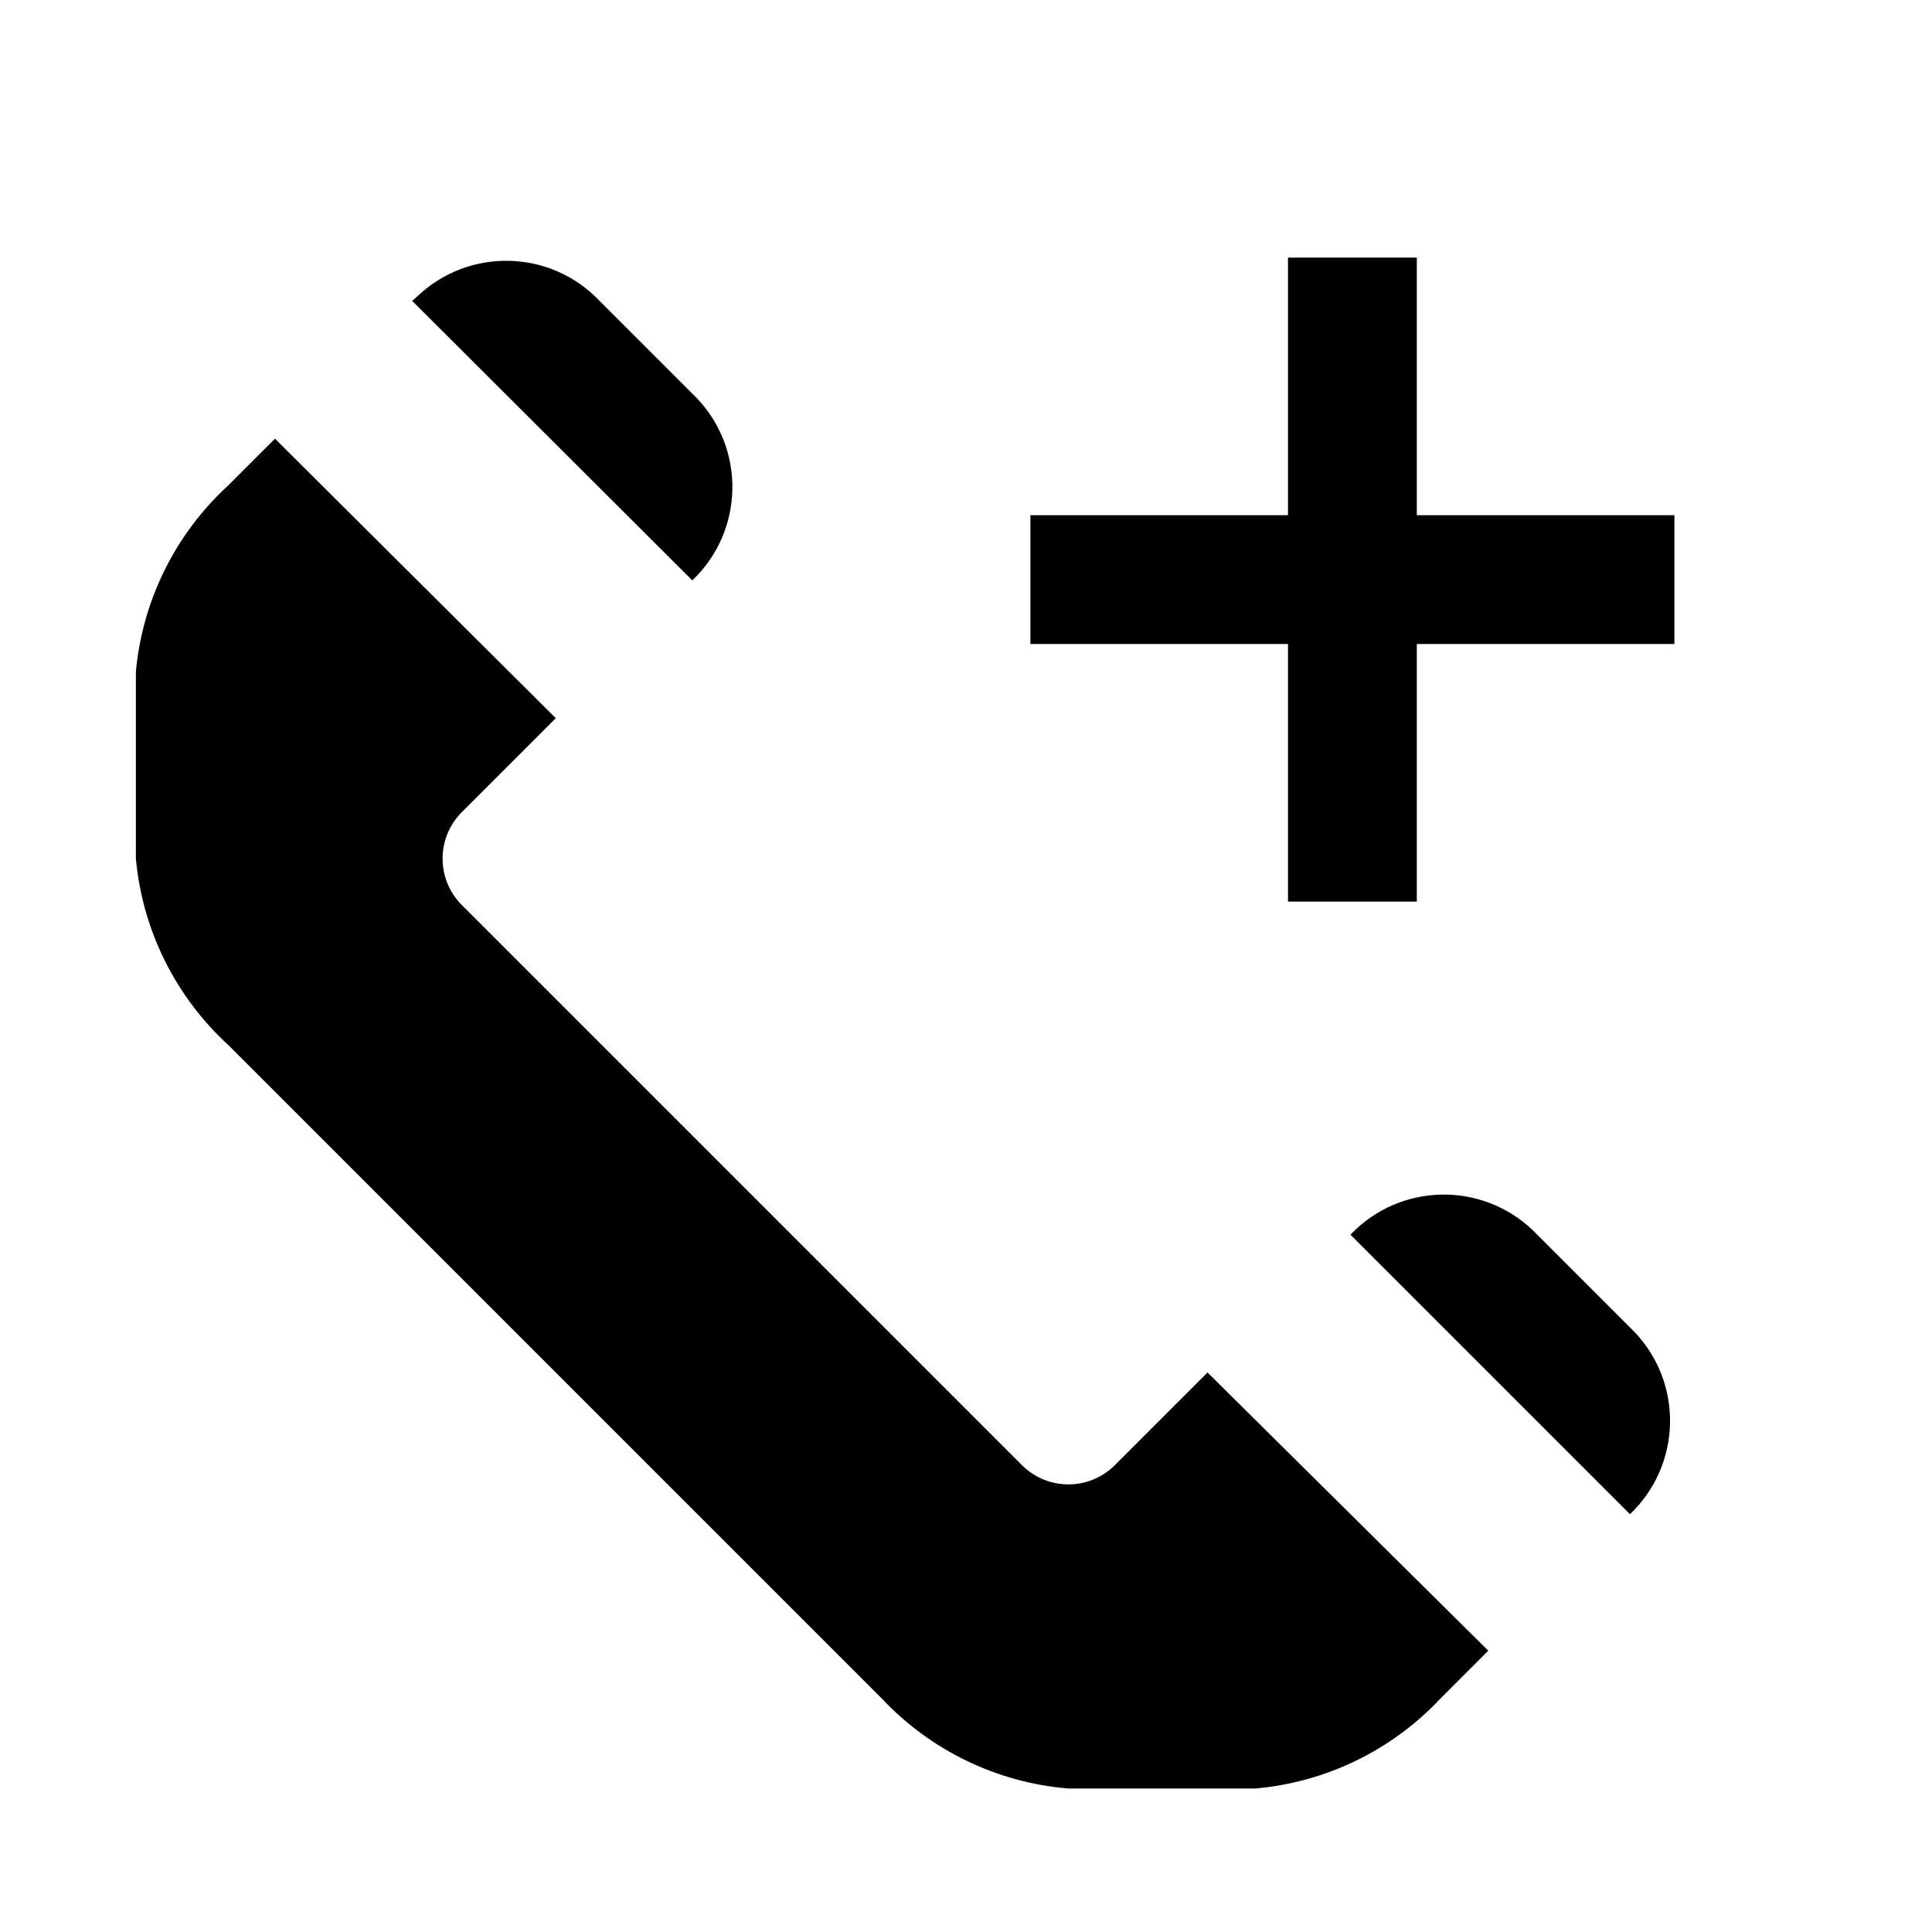
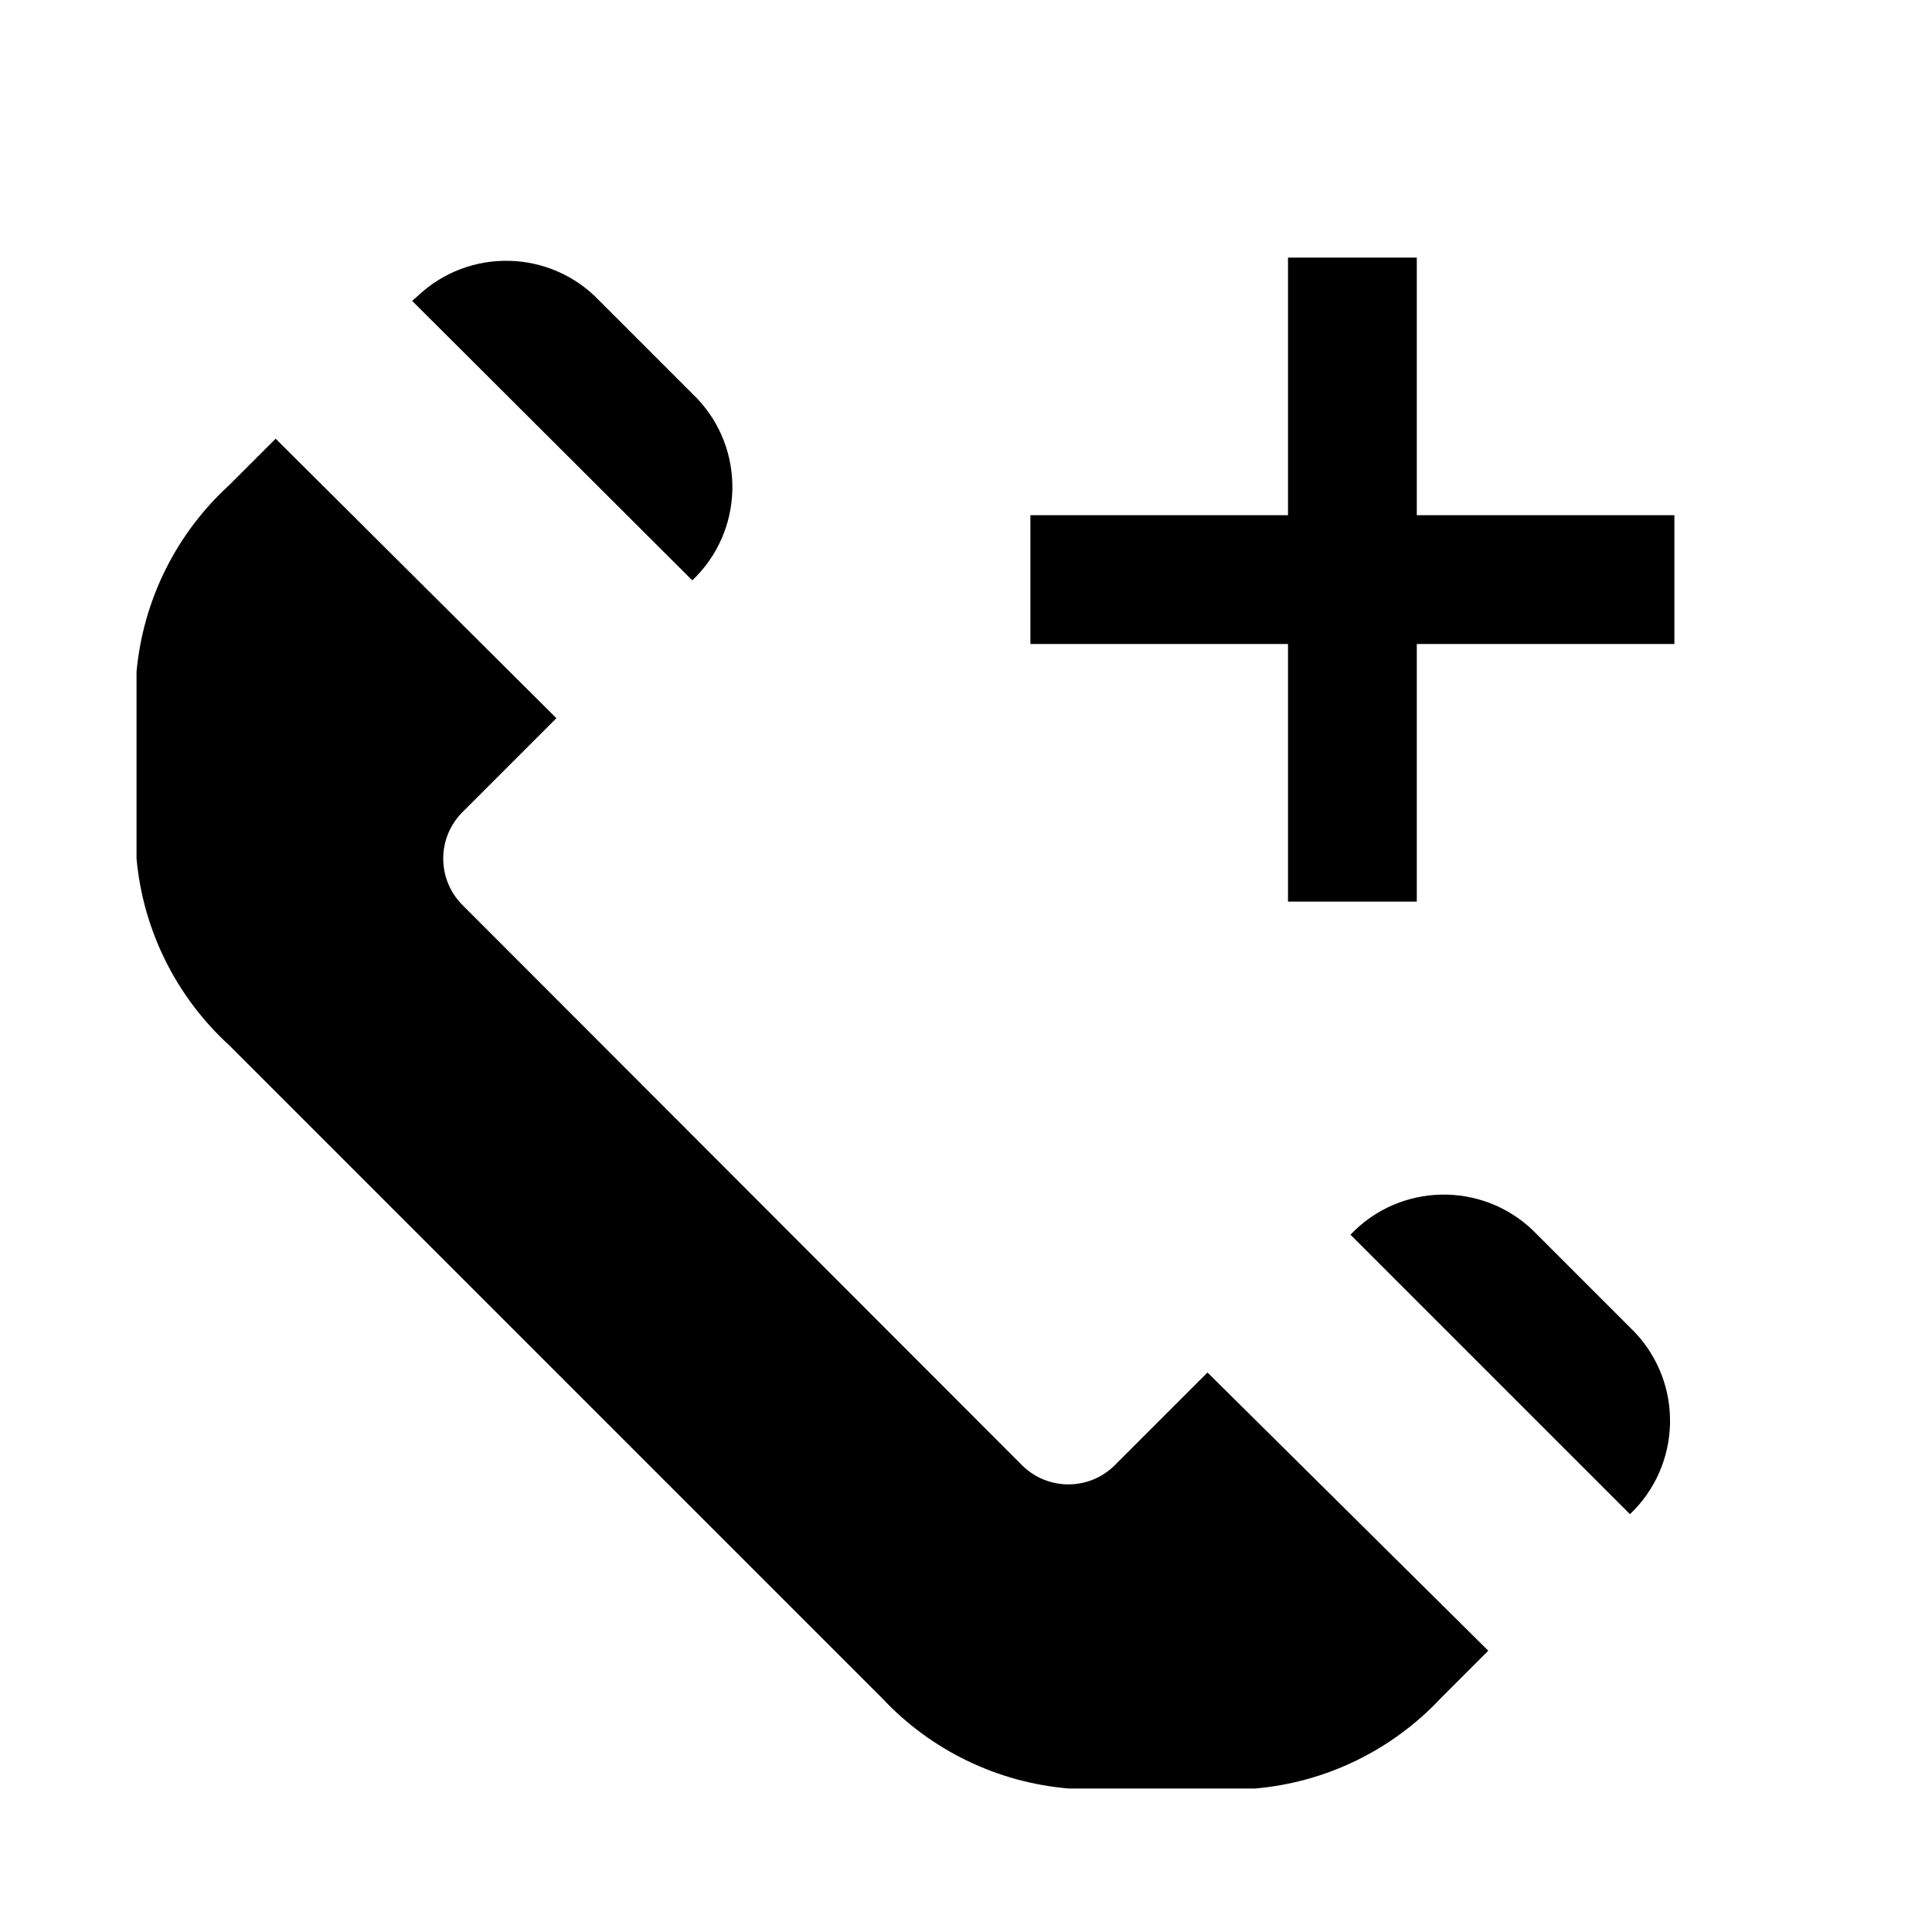
<svg xmlns="http://www.w3.org/2000/svg" id="Layer_1" data-name="Layer 1" width="15" height="15" viewBox="0 0 15 15">
-   <path d="M7.935,11.376a.51.51,0,0,0,.72,0l.72-.72,2.18,2.16-.37.37a2.24,2.24,0,0,1-1.44.7H8.295a2.24,2.24,0,0,1-1.45-.7l-5.07-5.07a2.24,2.24,0,0,1-.72-1.45V5.216a2.24,2.24,0,0,1,.72-1.45l.36-.36,2.18,2.17-.73.73a.51.51,0,0,0,0,.72Zm4.72.38a1,1,0,0,0,.036-1.414l-.036-.036-.72-.72a1,1,0,0,0-1.414-.036l-.036.036Zm-7.28-7.25a1,1,0,0,0,.036-1.414l-.756-.756A1,1,0,0,0,3.241,2.3L3.2,2.336Z" />
-   <polygon points="10 2 10 4 8 4 8 5 10 5 10 7 11 7 11 5 13 5 13 4 11 4 11 2 10 2" />
+   <path d="M7.935,11.376a.51.51,0,0,0,.72,0l.72-.72,2.18,2.16-.37.37a2.24,2.24,0,0,1-1.44.7H8.3a2.24,2.24,0,0,1-1.45-.7l-5.07-5.07a2.24,2.24,0,0,1-.72-1.45V5.216a2.24,2.24,0,0,1,.72-1.45l.36-.36,2.18,2.17-.73.73a.51.51,0,0,0,0,.72Zm4.72.38a1,1,0,0,0,.036-1.414h0l-.036-.036-.72-.72a1,1,0,0,0-1.414-.036h0l-.036.036Zm-7.28-7.25a1,1,0,0,0,.036-1.414h0l-.756-.756A1,1,0,0,0,3.241,2.3h0L3.2,2.336ZM10,2V4H8V5h2V7h1V5h2V4H11V2Z" />
</svg>
